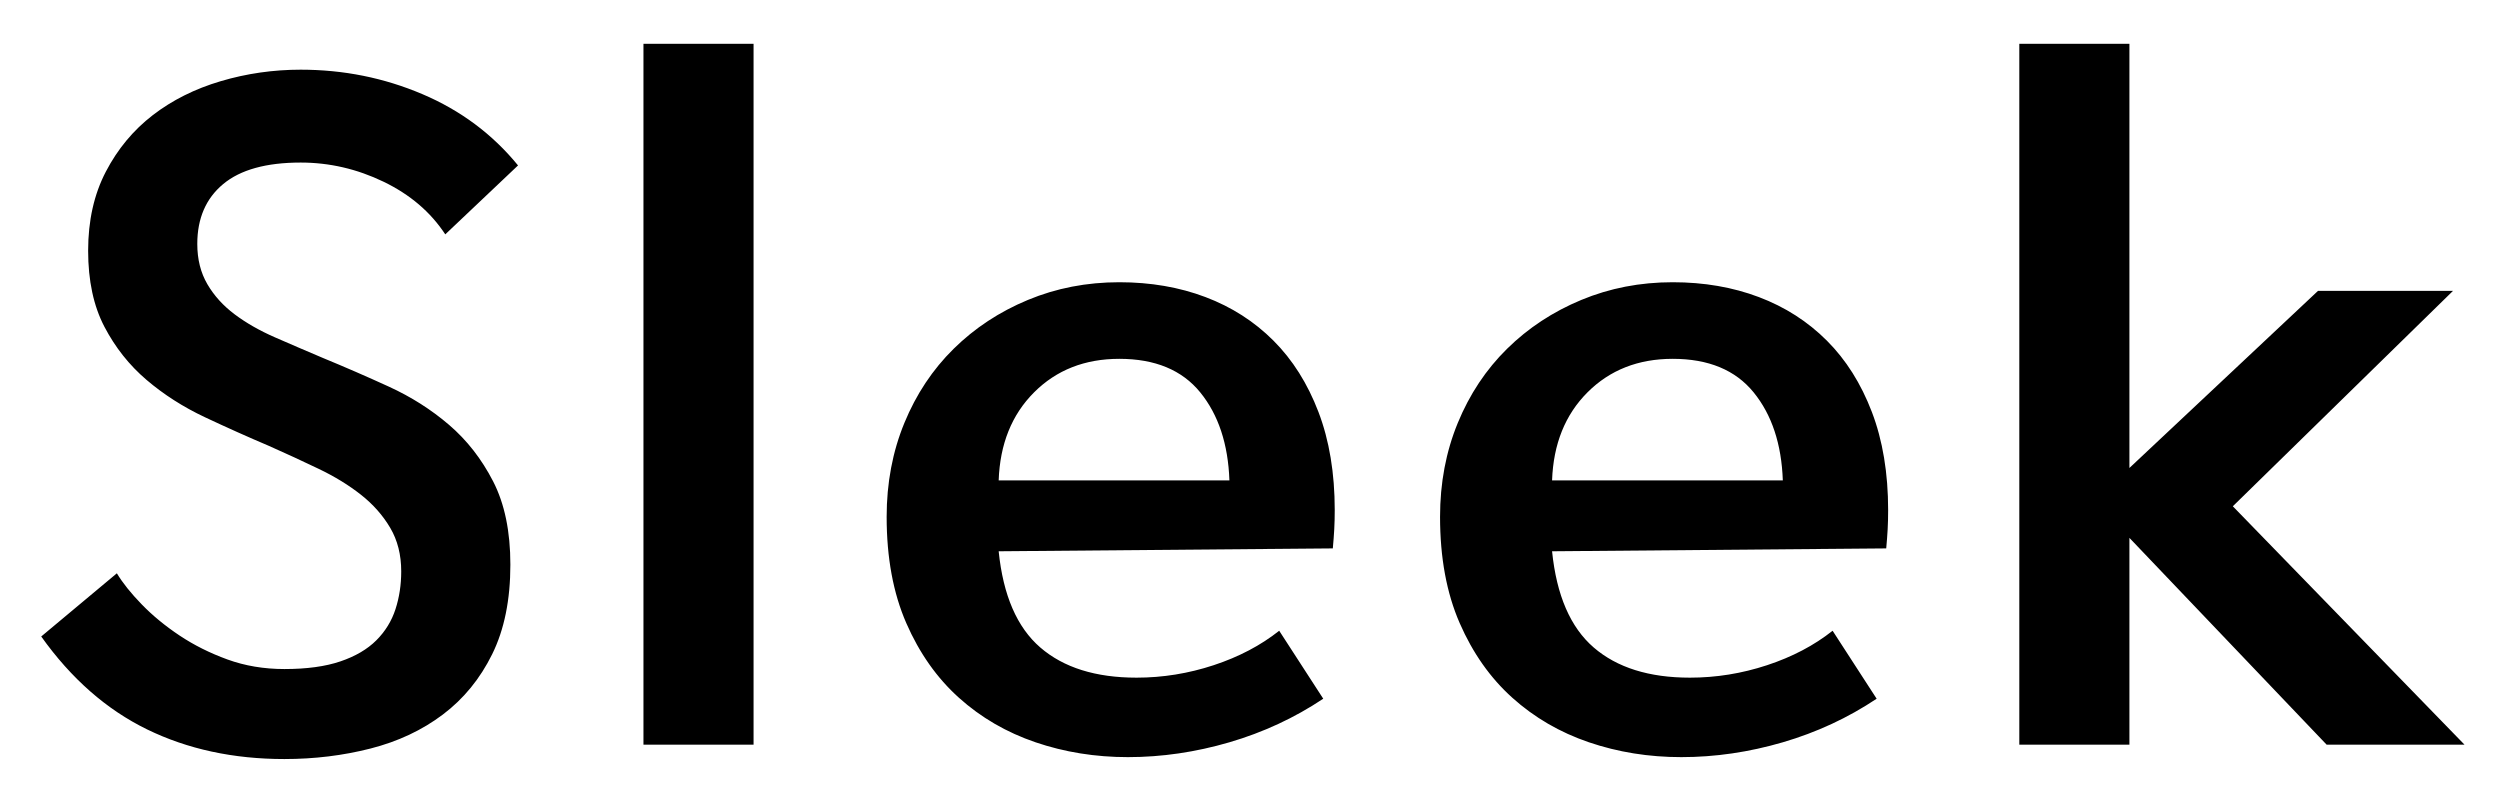
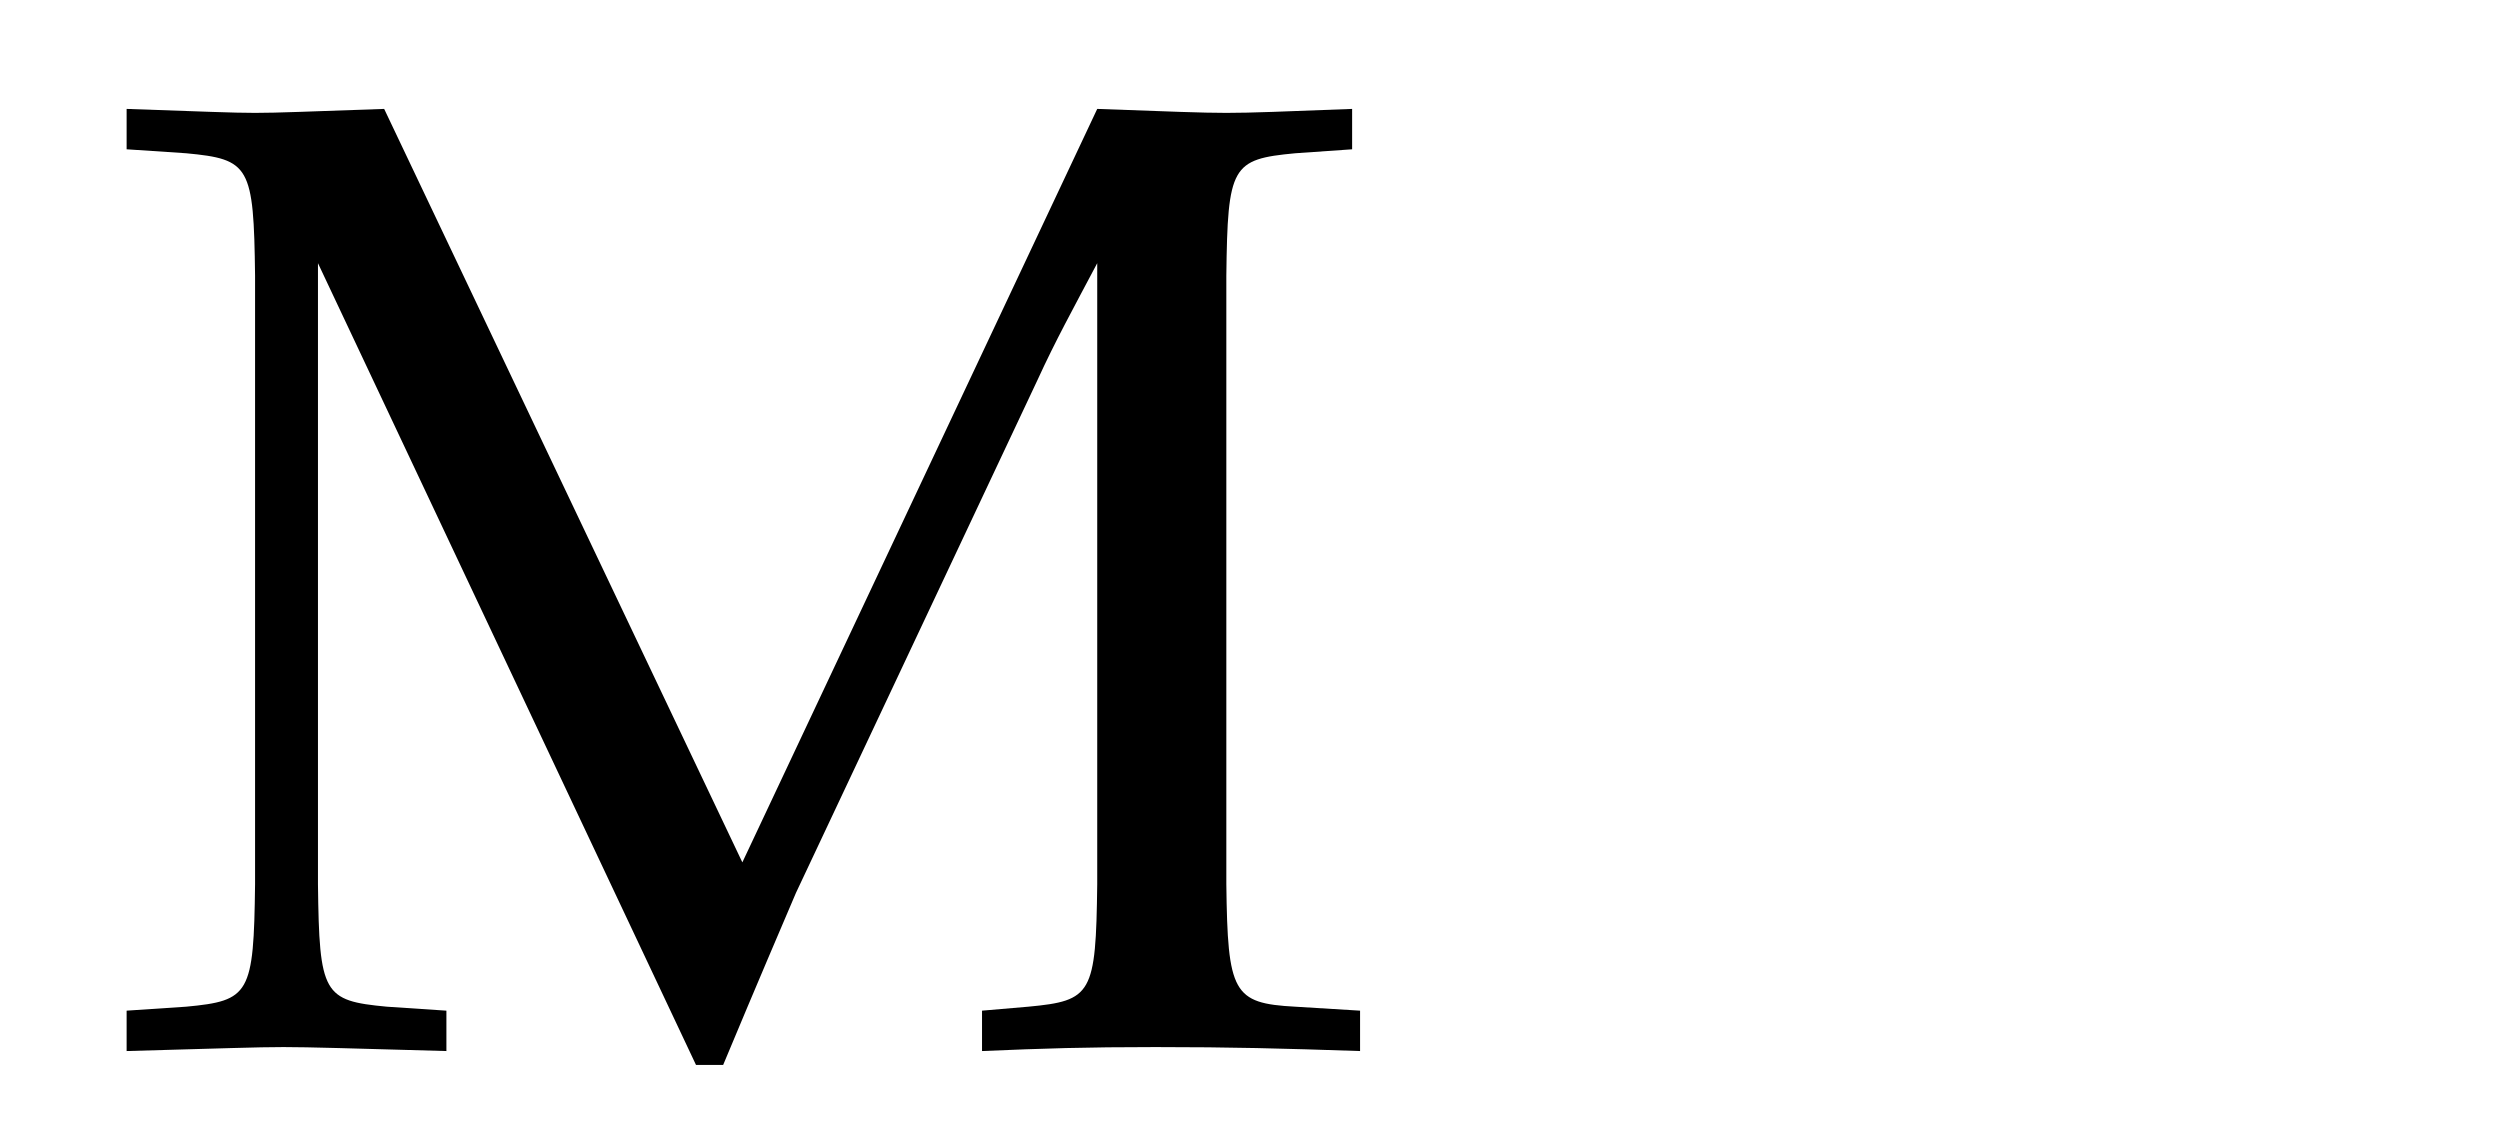
- <svg xmlns="http://www.w3.org/2000/svg" class="logo" viewBox="0 0 47 15" version="1.1">
-   <g id="logo" transform="translate(-113, -89)">
-     <path d="M114.657,93.712 C114.657,93.148 114.768,92.653 114.99,92.227 C115.212,91.801 115.506,91.447 115.872,91.165 C116.238,90.883 116.664,90.67 117.15,90.526 C117.636,90.382 118.137,90.31 118.653,90.31 C119.457,90.31 120.219,90.463 120.939,90.769 C121.659,91.075 122.259,91.522 122.739,92.11 L121.371,93.406 C121.095,92.986 120.708,92.656 120.21,92.416 C119.712,92.176 119.193,92.056 118.653,92.056 C118.005,92.056 117.519,92.191 117.195,92.461 C116.871,92.731 116.709,93.106 116.709,93.586 C116.709,93.874 116.772,94.126 116.898,94.342 C117.024,94.558 117.195,94.747 117.411,94.909 C117.627,95.071 117.879,95.215 118.167,95.341 C118.455,95.467 118.755,95.596 119.067,95.728 C119.475,95.896 119.889,96.076 120.309,96.268 C120.729,96.46 121.107,96.7 121.443,96.988 C121.779,97.276 122.055,97.63 122.271,98.05 C122.487,98.47 122.595,98.992 122.595,99.616 C122.595,100.276 122.481,100.837 122.253,101.299 C122.025,101.761 121.716,102.139 121.326,102.433 C120.936,102.727 120.483,102.94 119.967,103.072 C119.451,103.204 118.911,103.27 118.347,103.27 C117.387,103.27 116.526,103.084 115.764,102.712 C115.002,102.34 114.339,101.758 113.775,100.966 L115.197,99.778 C115.305,99.958 115.461,100.153 115.665,100.363 C115.869,100.573 116.106,100.768 116.376,100.948 C116.646,101.128 116.946,101.278 117.276,101.398 C117.606,101.518 117.963,101.578 118.347,101.578 C118.767,101.578 119.118,101.53 119.4,101.434 C119.682,101.338 119.907,101.206 120.075,101.038 C120.243,100.87 120.363,100.675 120.435,100.453 C120.507,100.231 120.543,99.994 120.543,99.742 C120.543,99.43 120.474,99.157 120.336,98.923 C120.198,98.689 120.015,98.482 119.787,98.302 C119.559,98.122 119.295,97.96 118.995,97.816 C118.695,97.672 118.383,97.528 118.059,97.384 C117.663,97.216 117.261,97.036 116.853,96.844 C116.445,96.652 116.079,96.418 115.755,96.142 C115.431,95.866 115.167,95.533 114.963,95.143 C114.759,94.753 114.657,94.276 114.657,93.712 Z M127.167,89.824 L127.167,103 L125.097,103 L125.097,89.824 L127.167,89.824 Z M131.775,99.364 C131.859,100.192 132.12,100.795 132.558,101.173 C132.996,101.551 133.599,101.74 134.367,101.74 C134.859,101.74 135.342,101.662 135.816,101.506 C136.29,101.35 136.701,101.134 137.049,100.858 L137.877,102.136 C137.337,102.496 136.749,102.769 136.113,102.955 C135.477,103.141 134.841,103.234 134.205,103.234 C133.593,103.234 133.014,103.141 132.468,102.955 C131.922,102.769 131.442,102.49 131.028,102.118 C130.614,101.746 130.284,101.278 130.038,100.714 C129.792,100.15 129.669,99.484 129.669,98.716 C129.669,98.08 129.78,97.492 130.002,96.952 C130.224,96.412 130.533,95.947 130.929,95.557 C131.325,95.167 131.79,94.861 132.324,94.639 C132.858,94.417 133.431,94.306 134.043,94.306 C134.631,94.306 135.171,94.399 135.663,94.585 C136.155,94.771 136.581,95.044 136.941,95.404 C137.301,95.764 137.583,96.211 137.787,96.745 C137.991,97.279 138.093,97.894 138.093,98.59 C138.093,98.722 138.09,98.842 138.084,98.95 C138.078,99.058 138.069,99.178 138.057,99.31 L131.775,99.364 Z M134.043,95.746 C133.395,95.746 132.861,95.956 132.441,96.376 C132.021,96.796 131.799,97.348 131.775,98.032 L136.113,98.032 C136.089,97.348 135.906,96.796 135.564,96.376 C135.222,95.956 134.715,95.746 134.043,95.746 Z M142.179,99.364 C142.263,100.192 142.524,100.795 142.962,101.173 C143.4,101.551 144.003,101.74 144.771,101.74 C145.263,101.74 145.746,101.662 146.22,101.506 C146.694,101.35 147.105,101.134 147.453,100.858 L148.281,102.136 C147.741,102.496 147.153,102.769 146.517,102.955 C145.881,103.141 145.245,103.234 144.609,103.234 C143.997,103.234 143.418,103.141 142.872,102.955 C142.326,102.769 141.846,102.49 141.432,102.118 C141.018,101.746 140.688,101.278 140.442,100.714 C140.196,100.15 140.073,99.484 140.073,98.716 C140.073,98.08 140.184,97.492 140.406,96.952 C140.628,96.412 140.937,95.947 141.333,95.557 C141.729,95.167 142.194,94.861 142.728,94.639 C143.262,94.417 143.835,94.306 144.447,94.306 C145.035,94.306 145.575,94.399 146.067,94.585 C146.559,94.771 146.985,95.044 147.345,95.404 C147.705,95.764 147.987,96.211 148.191,96.745 C148.395,97.279 148.497,97.894 148.497,98.59 C148.497,98.722 148.494,98.842 148.488,98.95 C148.482,99.058 148.473,99.178 148.461,99.31 L142.179,99.364 Z M144.447,95.746 C143.799,95.746 143.265,95.956 142.845,96.376 C142.425,96.796 142.203,97.348 142.179,98.032 L146.517,98.032 C146.493,97.348 146.31,96.796 145.968,96.376 C145.626,95.956 145.119,95.746 144.447,95.746 Z M153.033,89.824 L153.033,97.798 L156.579,94.468 L159.117,94.468 L154.977,98.518 L159.333,103 L156.741,103 L153.033,99.112 L153.033,103 L150.963,103 L150.963,89.824 L153.033,89.824 Z" id="Sleek" />
+ <svg xmlns="http://www.w3.org/2000/svg" width="59" height="27" class="logo">
+   <g>
+     <rect fill="none" id="canvas_background" height="29" width="61" y="-1" x="-1" />
+   </g>
+   <g>
+     <text xml:space="preserve" text-anchor="start" font-family="'Palatino Linotype', 'Book Antiqua', Palatino, serif" font-size="32" id="svg_1" y="24.713" x="2.471" stroke-width="0" stroke="#000" fill="#000000">M</text>
  </g>
</svg>
